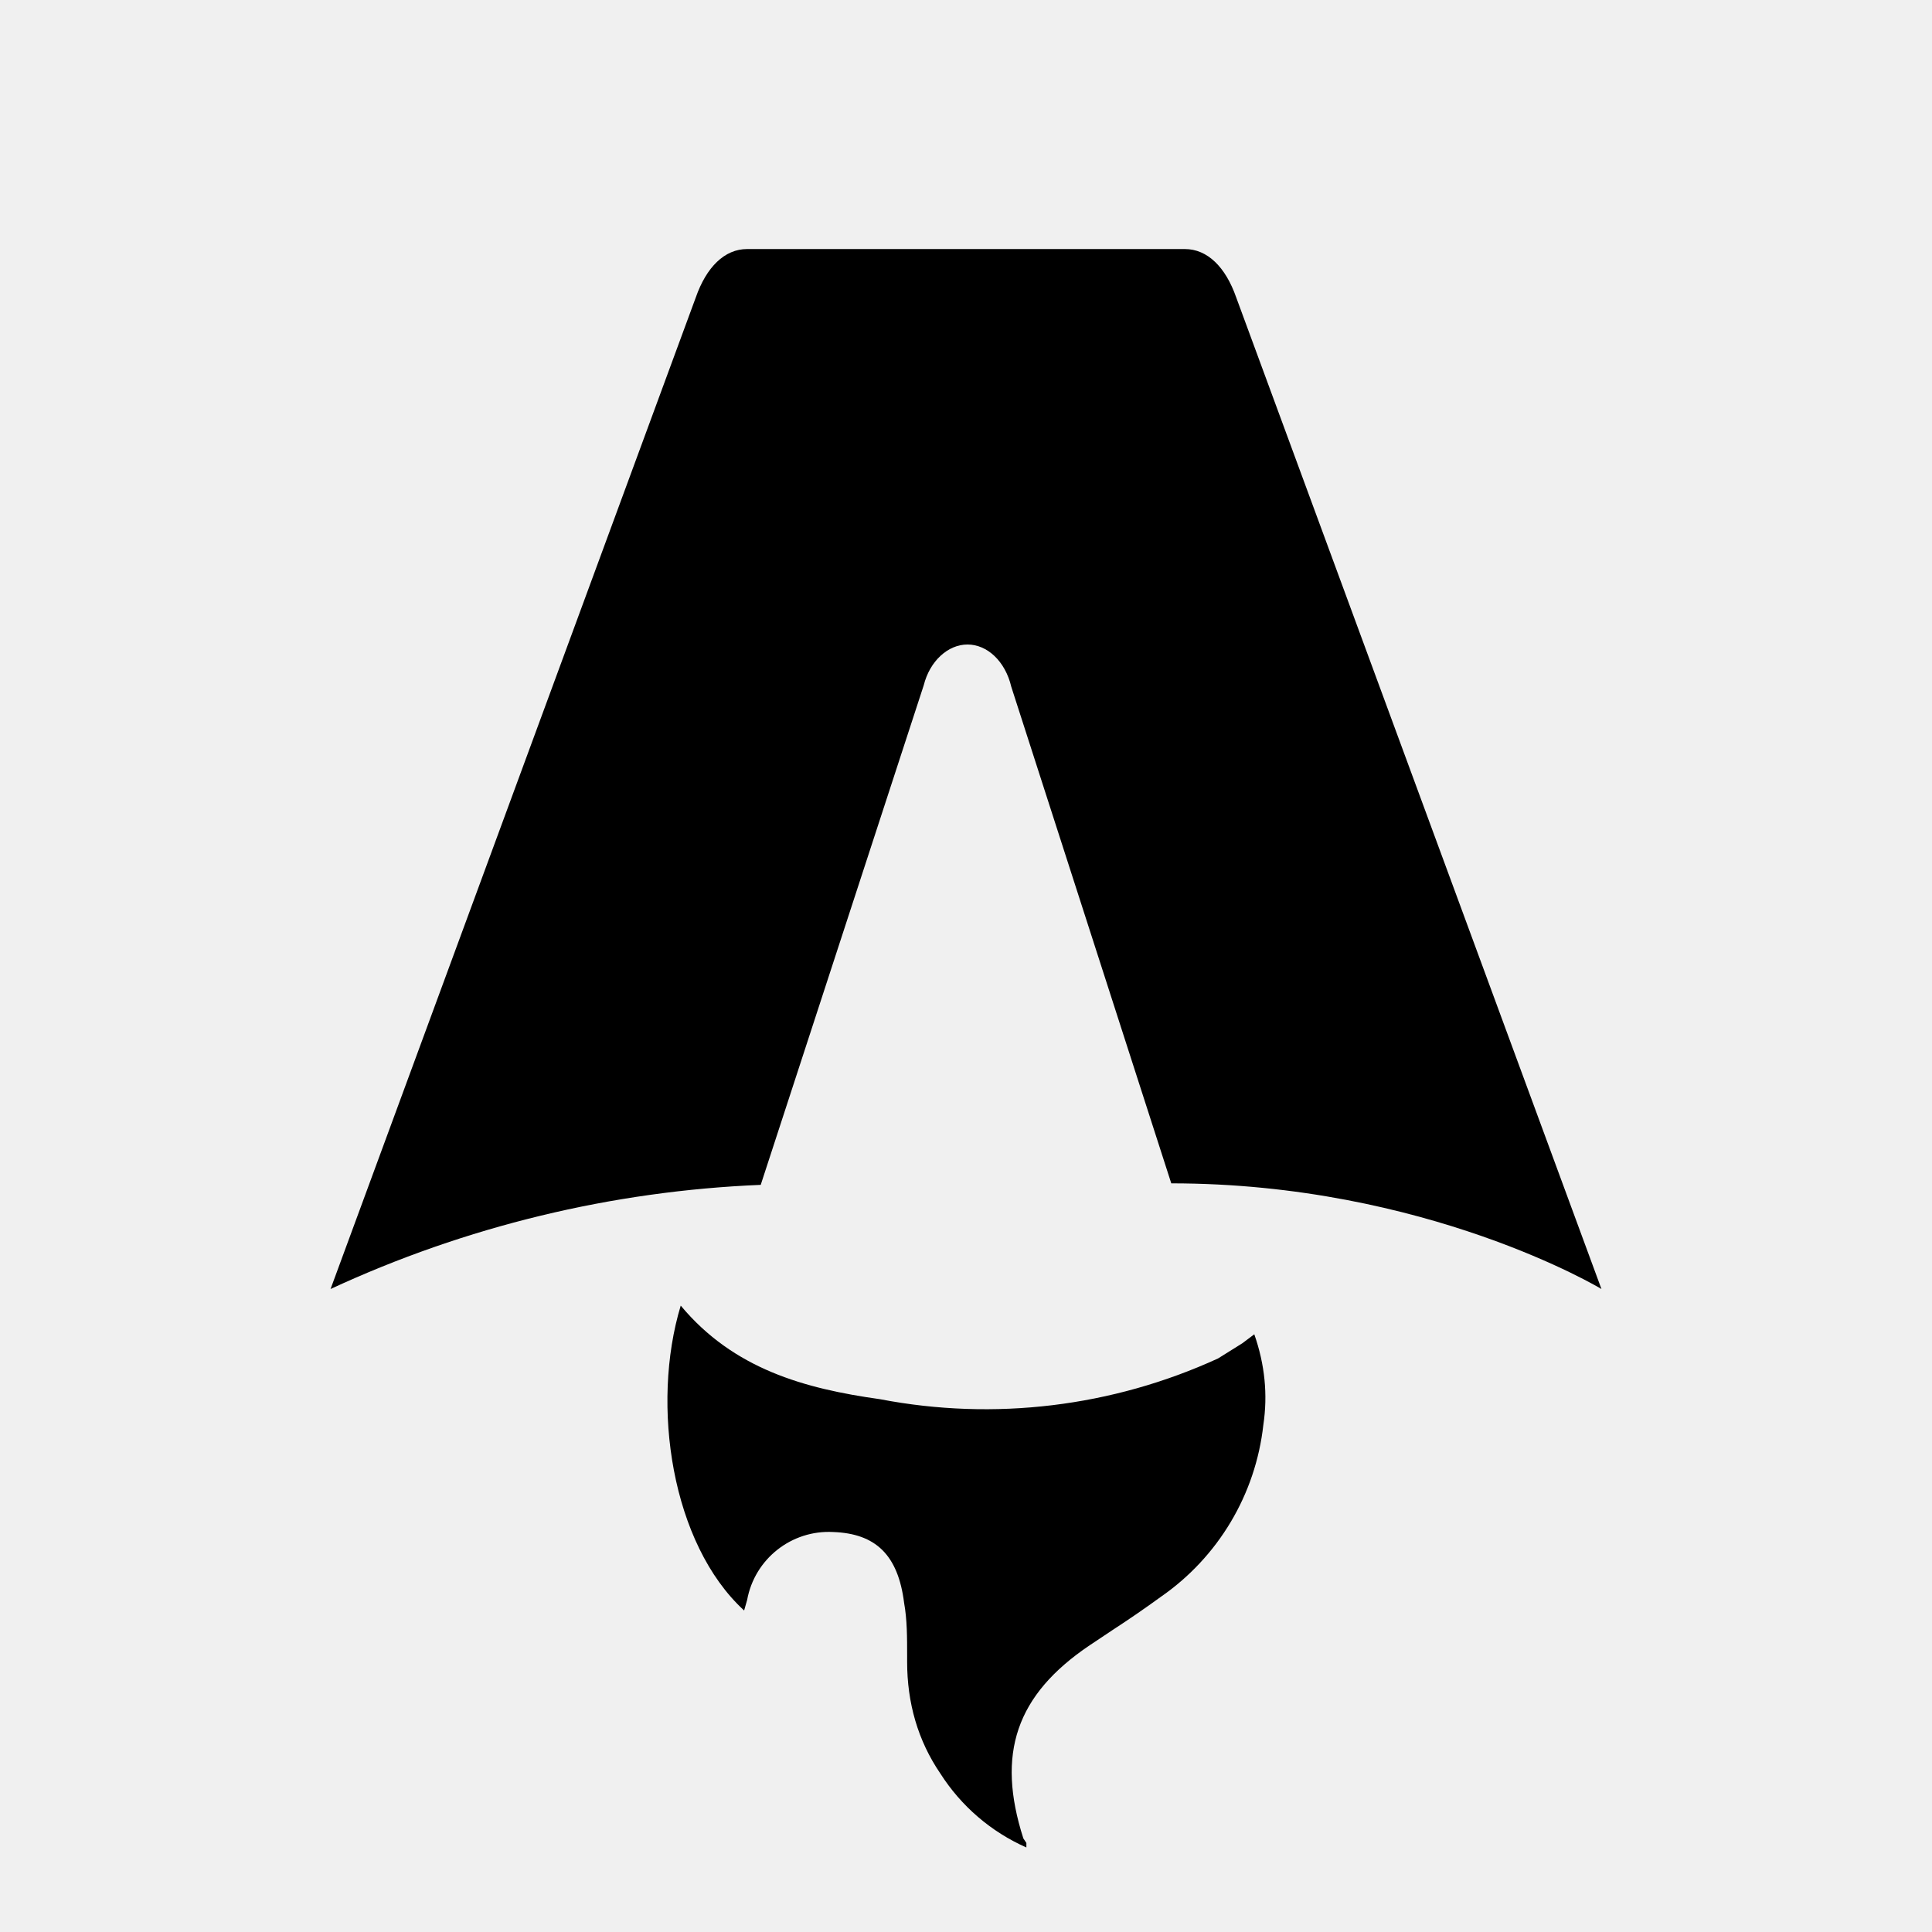
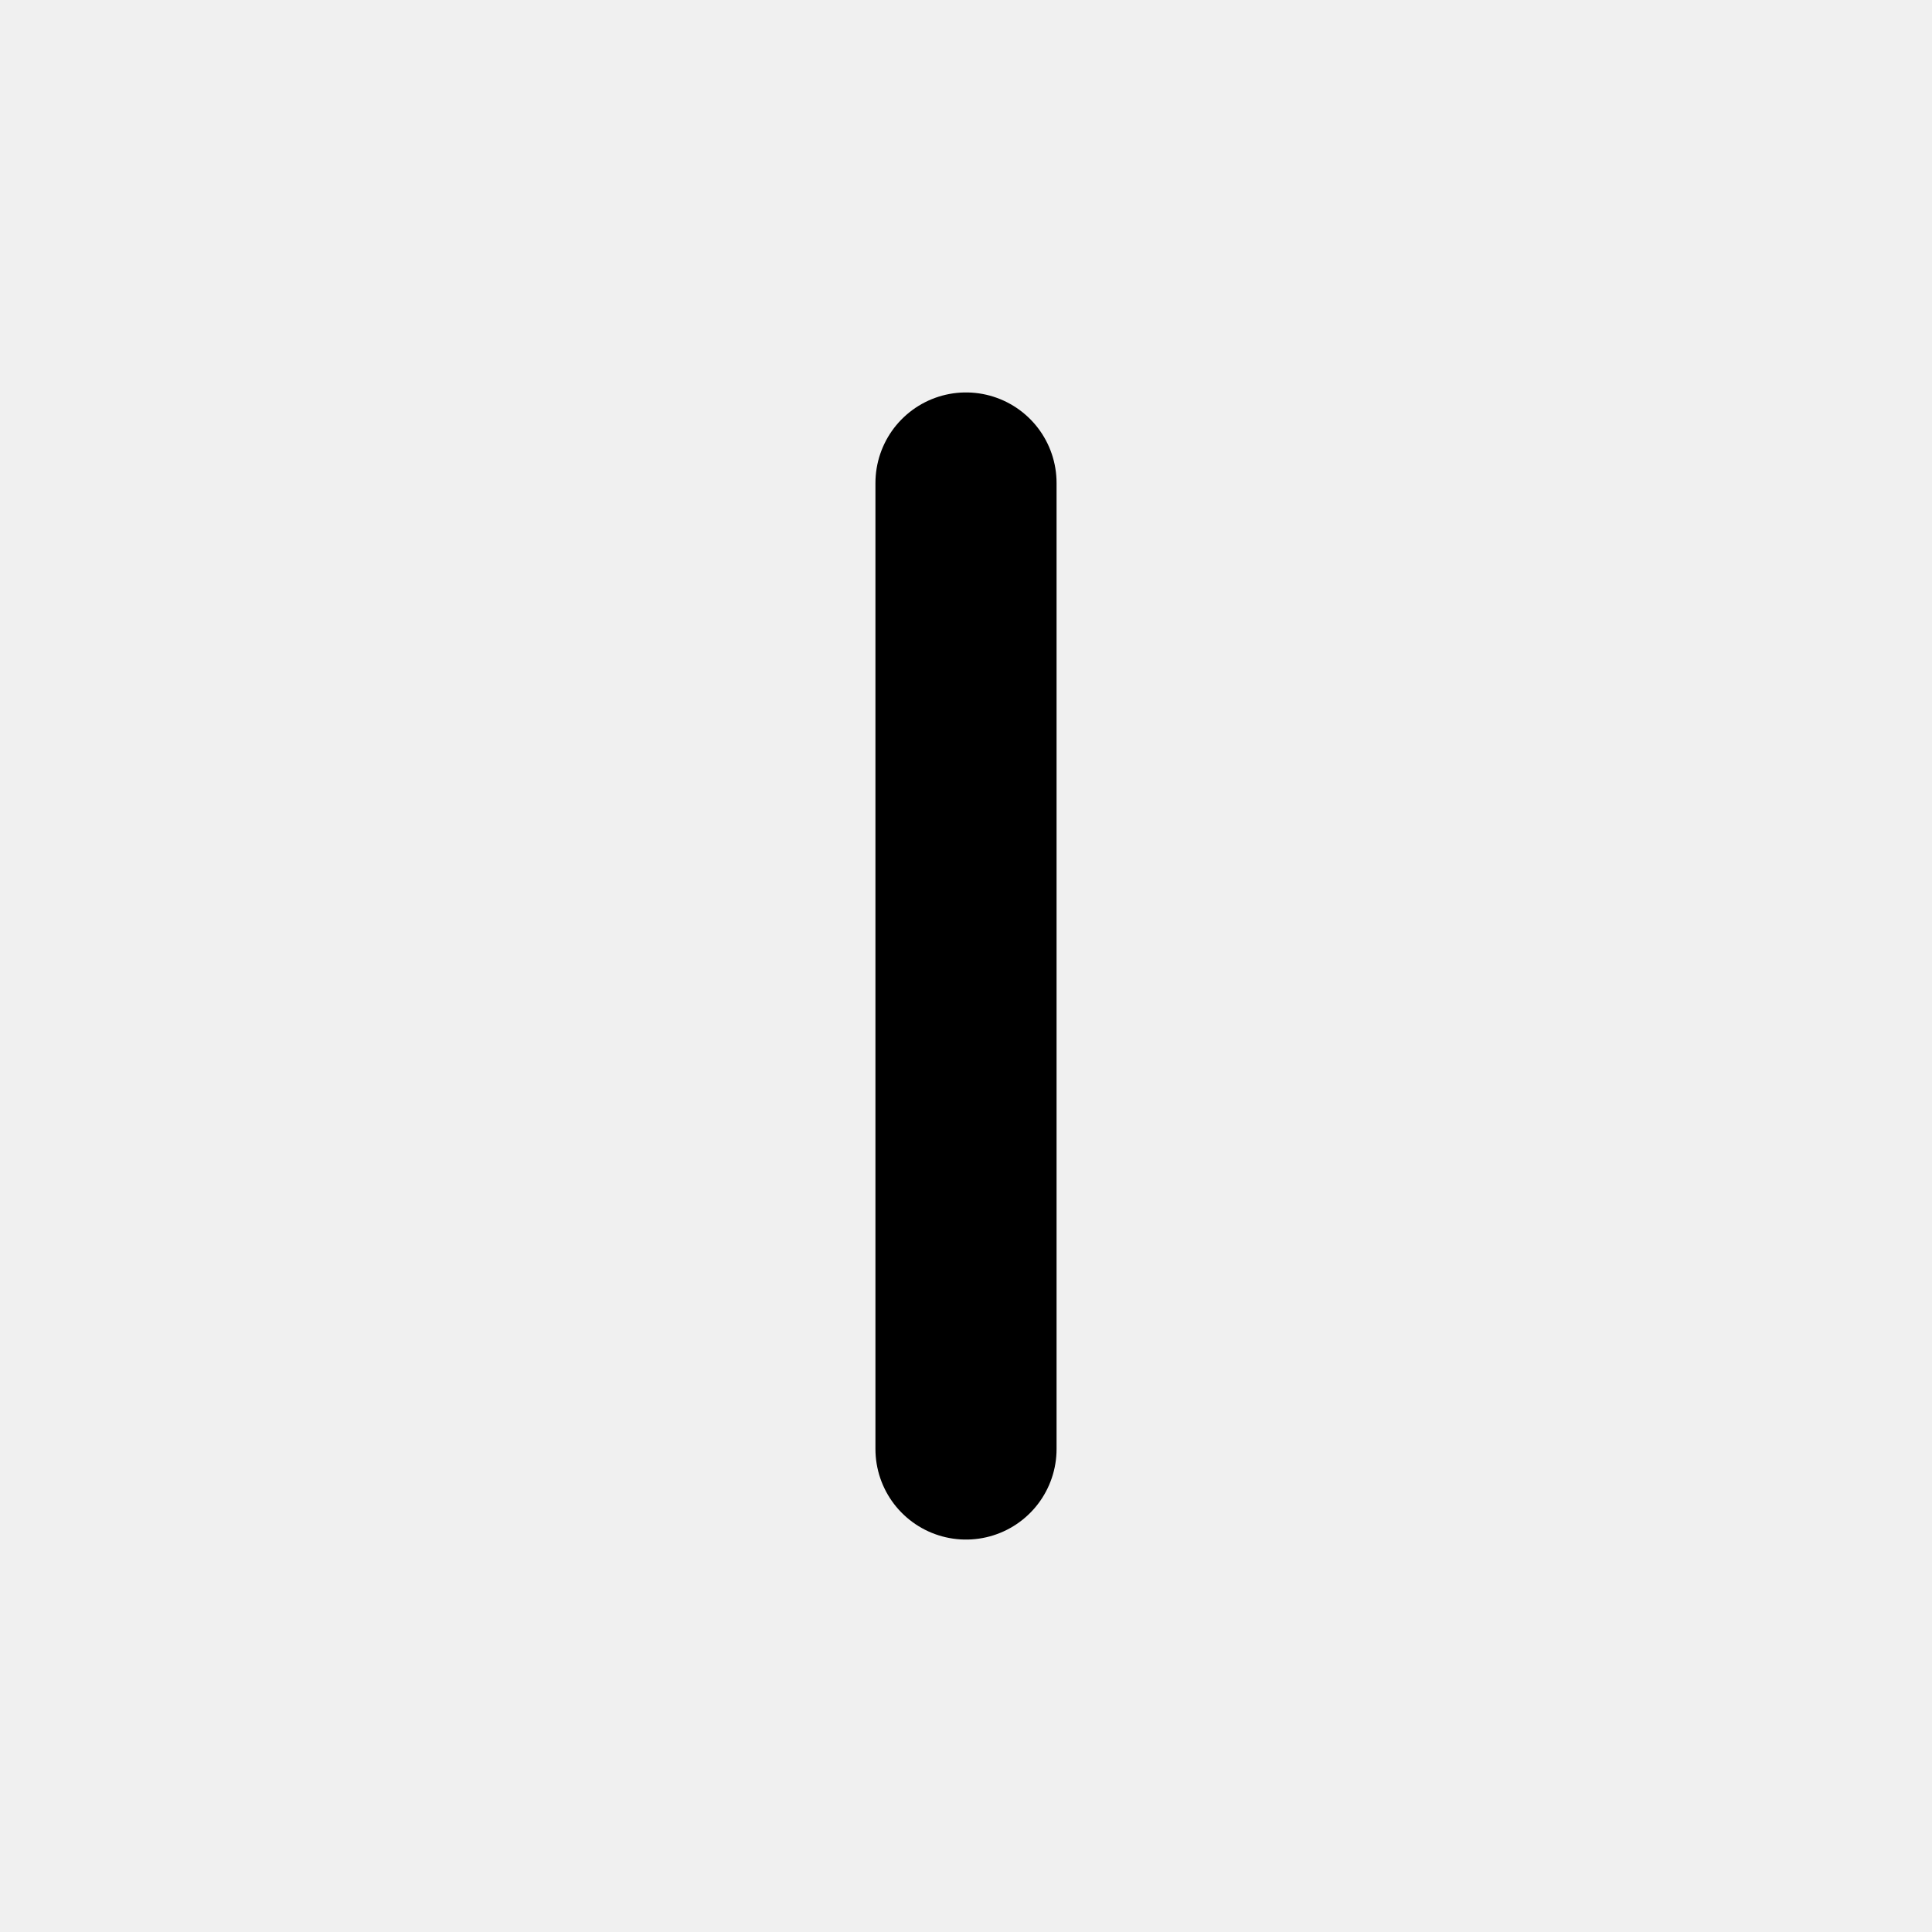
<svg xmlns="http://www.w3.org/2000/svg" fill="none" viewBox="0 0 128 128">
-   <path d="M50.4 78.5a75.1 75.1 0 0 0-28.5 6.9l24.2-65.7c.7-2 1.9-3.2 3.4-3.2h29c1.5 0 2.7 1.2 3.4 3.2l24.2 65.7s-11.6-7-28.5-7L67 45.5c-.4-1.7-1.6-2.8-2.9-2.8-1.3 0-2.5 1.1-2.9 2.7L50.4 78.5Zm-1.1 28.2Zm-4.2-20.2c-2 6.6-.6 15.8 4.2 20.2a17.5 17.5 0 0 1 .2-.7 5.5 5.5 0 0 1 5.7-4.5c2.8.1 4.3 1.5 4.7 4.7.2 1.1.2 2.3.2 3.5v.4c0 2.7.7 5.2 2.2 7.4a13 13 0 0 0 5.7 4.9v-.3l-.2-.3c-1.8-5.6-.5-9.5 4.4-12.8l1.5-1a73 73 0 0 0 3.2-2.2 16 16 0 0 0 6.8-11.4c.3-2 .1-4-.6-6l-.8.6-1.6 1a37 37 0 0 1-22.4 2.7c-5-.7-9.7-2-13.2-6.2Z" />
+   <path d="M64 32v64" stroke-width="12" stroke-linecap="round" />
  <style>
-         path { fill: #000; }
+         path { stroke: #000; }
        @media (prefers-color-scheme: dark) {
-             path { fill: #FFF; }
+             path { stroke: #FFF; }
        }
    </style>
</svg>
